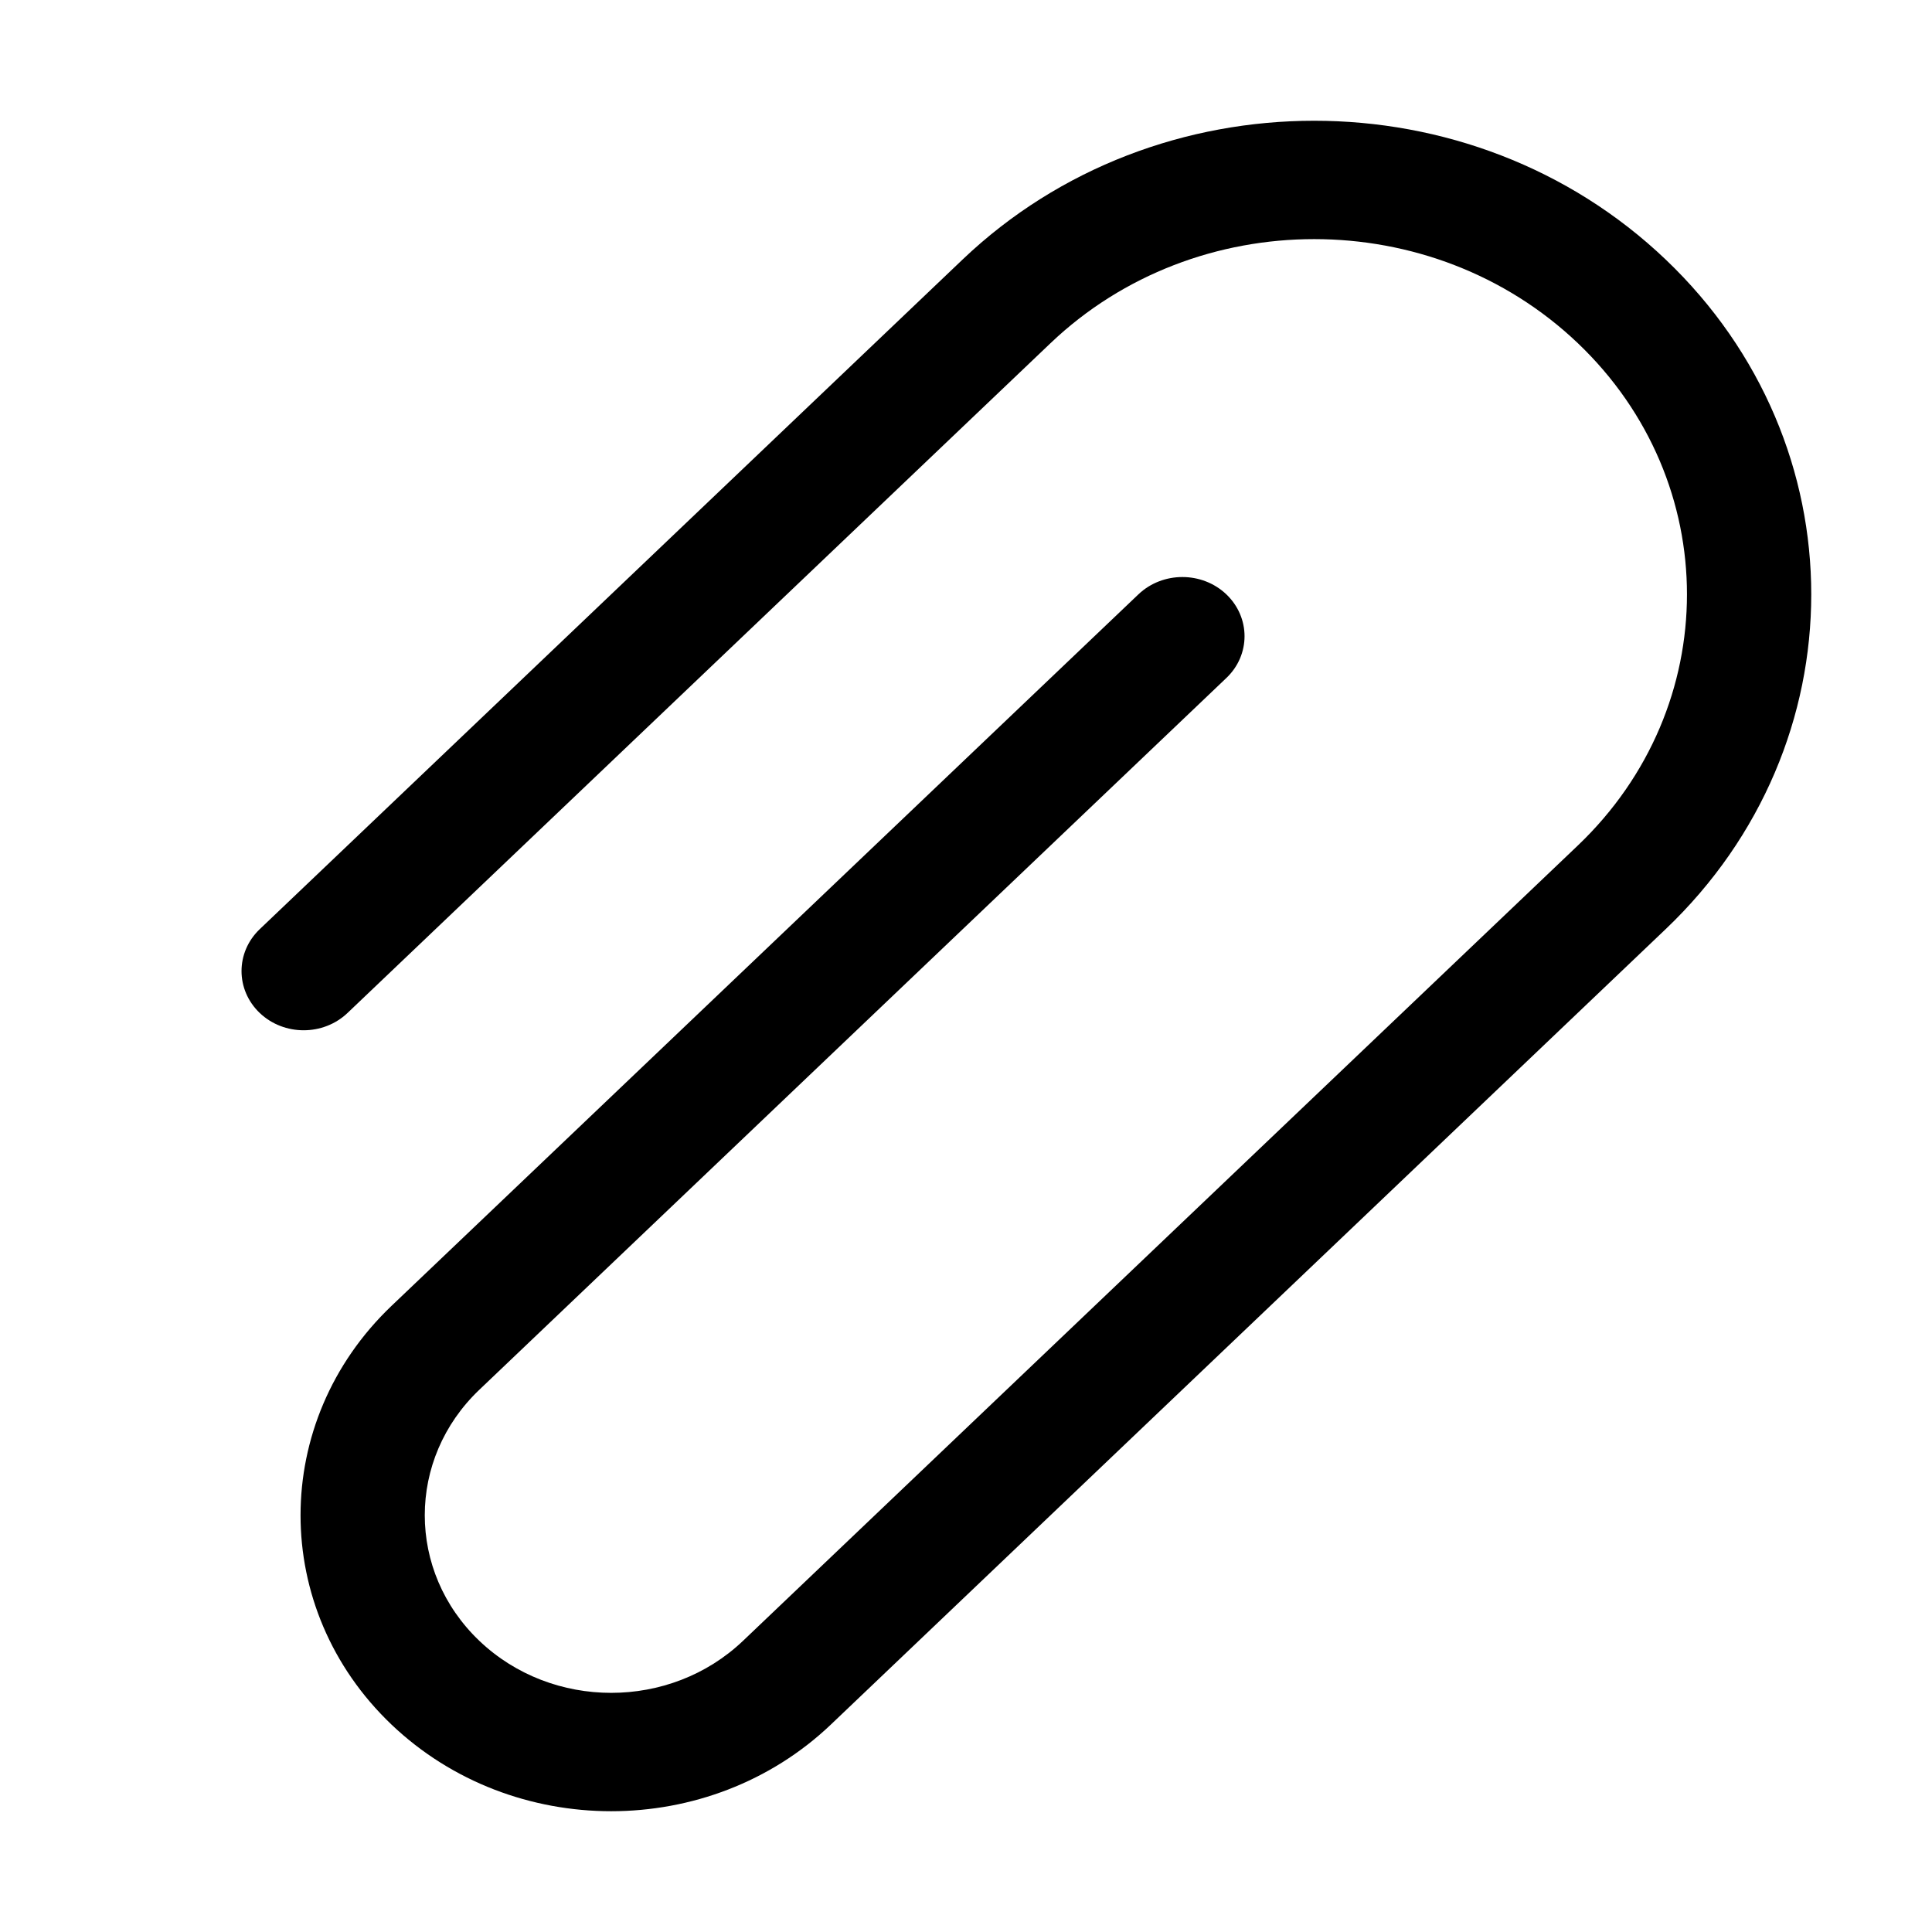
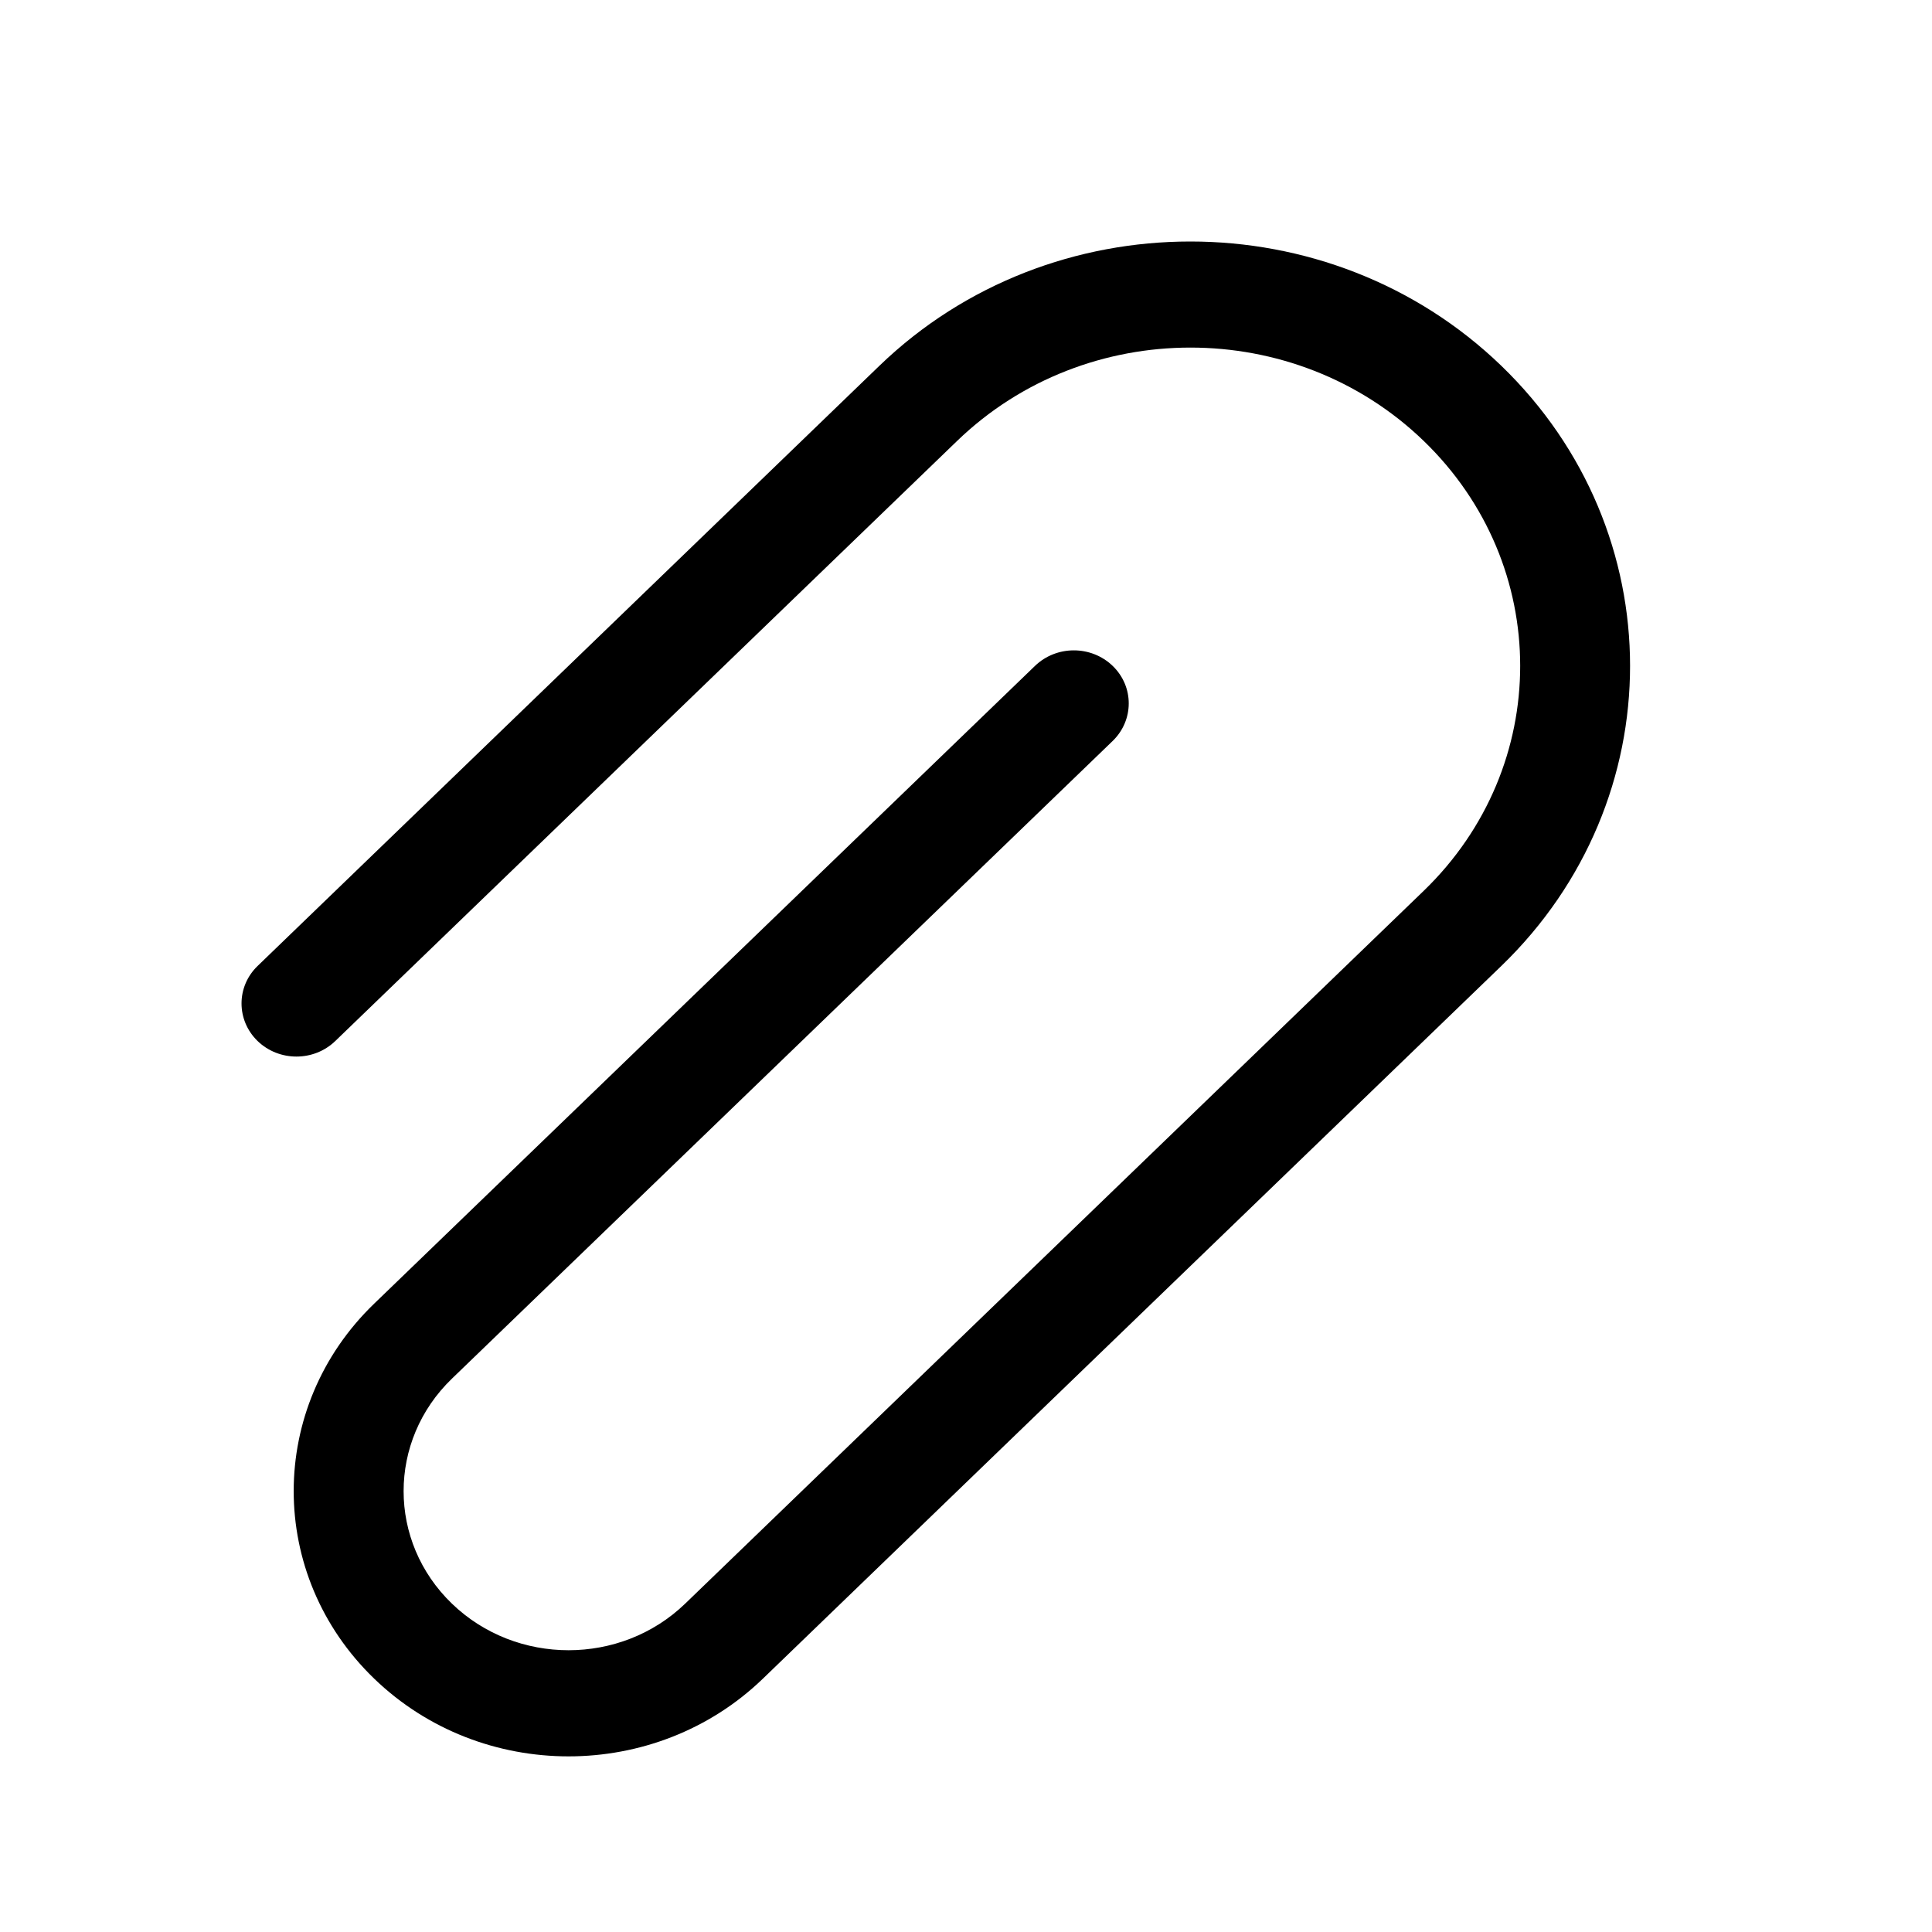
<svg xmlns="http://www.w3.org/2000/svg" width="16" height="16" viewBox="0 0 16 16" fill="currentColor">
-   <path d="M2.878 8.389L8.7 2.842C9.906 1.693 11.861 1.693 13.067 2.842C14.272 3.991 14.272 5.853 13.067 7.002L6.153 13.589C5.55 14.163 4.573 14.163 3.97 13.589C3.367 13.014 3.367 12.083 3.97 11.509L10.156 5.615C10.357 5.424 10.357 5.114 10.156 4.922C9.955 4.731 9.629 4.731 9.428 4.922L3.242 10.815C2.238 11.773 2.238 13.325 3.242 14.282C4.247 15.239 5.876 15.239 6.881 14.282L13.794 7.695C15.402 6.164 15.402 3.68 13.794 2.149C12.187 0.617 9.58 0.617 7.972 2.149L2.151 7.695C1.95 7.887 1.95 8.197 2.151 8.389C2.352 8.58 2.677 8.58 2.878 8.389Z" />
+   <path d="M2.777 8.621L7.927 3.651C8.994 2.621 10.723 2.621 11.79 3.651C12.856 4.68 12.856 6.349 11.79 7.378L5.674 13.281C5.141 13.795 4.276 13.795 3.743 13.281C3.209 12.766 3.209 11.932 3.743 11.417L9.215 6.136C9.392 5.964 9.392 5.686 9.215 5.515C9.037 5.343 8.749 5.343 8.571 5.515L3.099 10.796C2.21 11.653 2.21 13.044 3.099 13.902C3.988 14.76 5.429 14.76 6.318 13.902L12.433 8C13.855 6.627 13.855 4.402 12.433 3.029C11.011 1.657 8.705 1.657 7.283 3.029L2.133 8C1.956 8.171 1.956 8.449 2.133 8.621C2.311 8.793 2.599 8.793 2.777 8.621Z" />
</svg>
